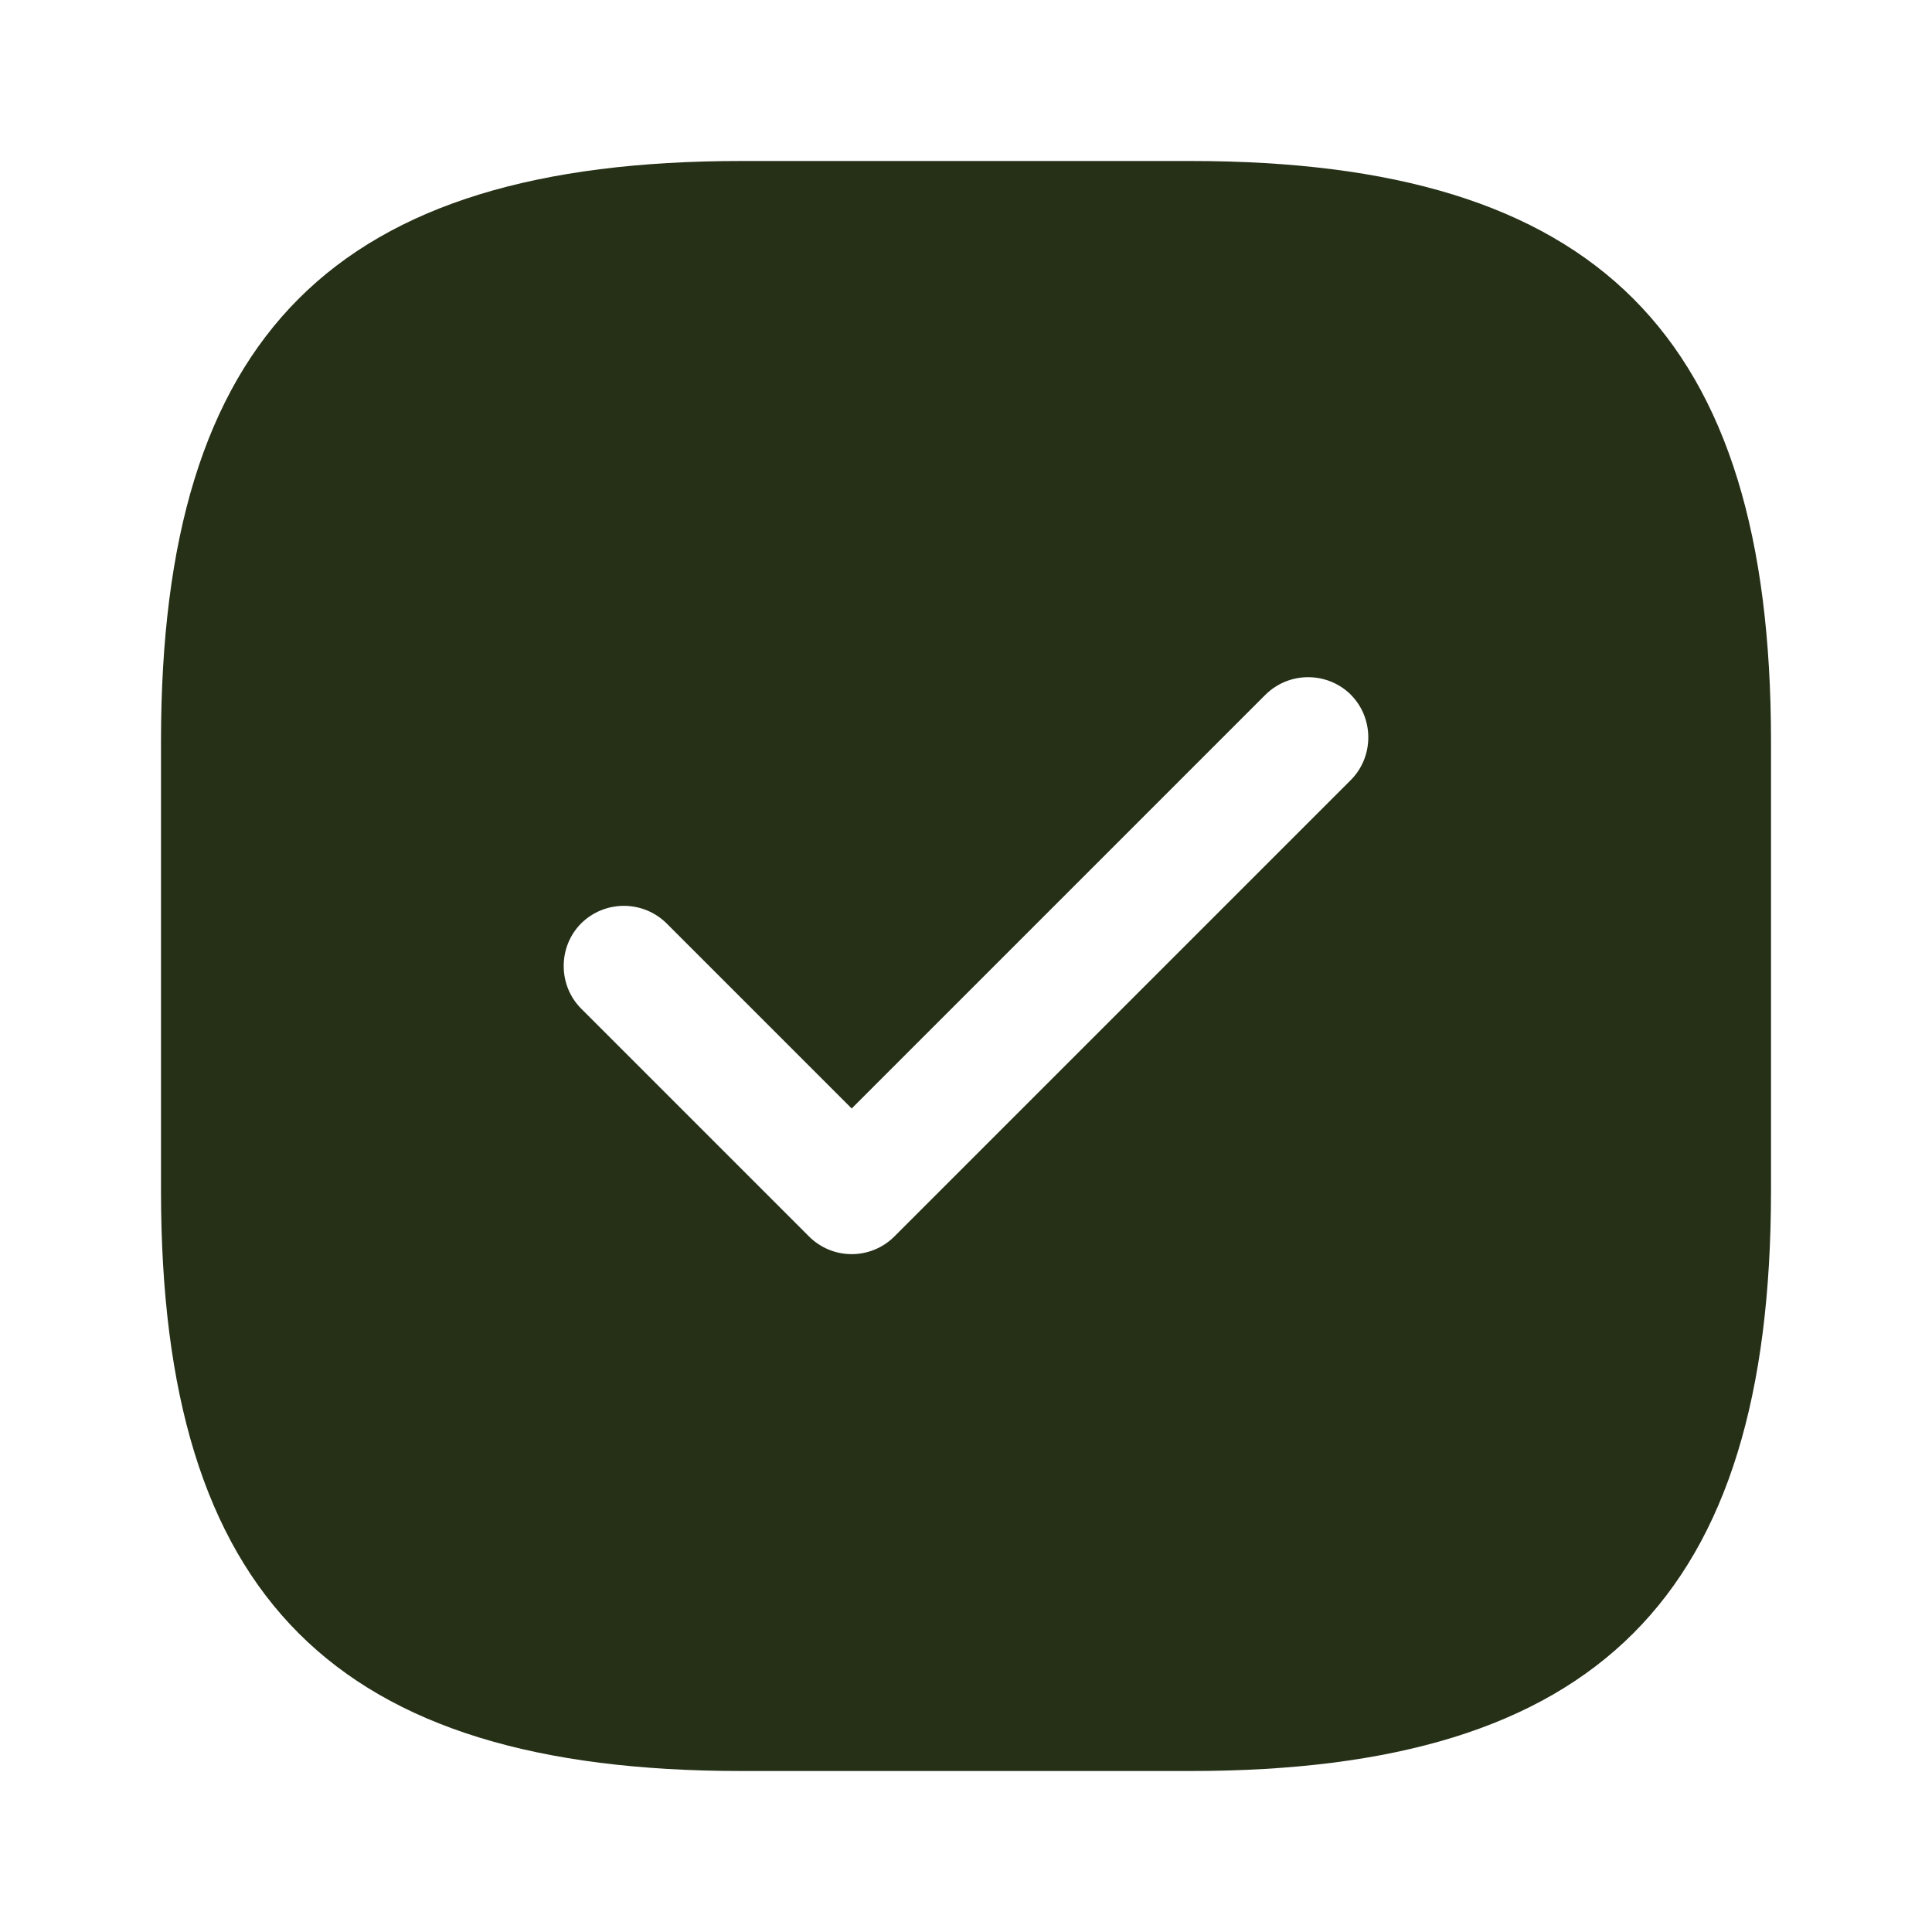
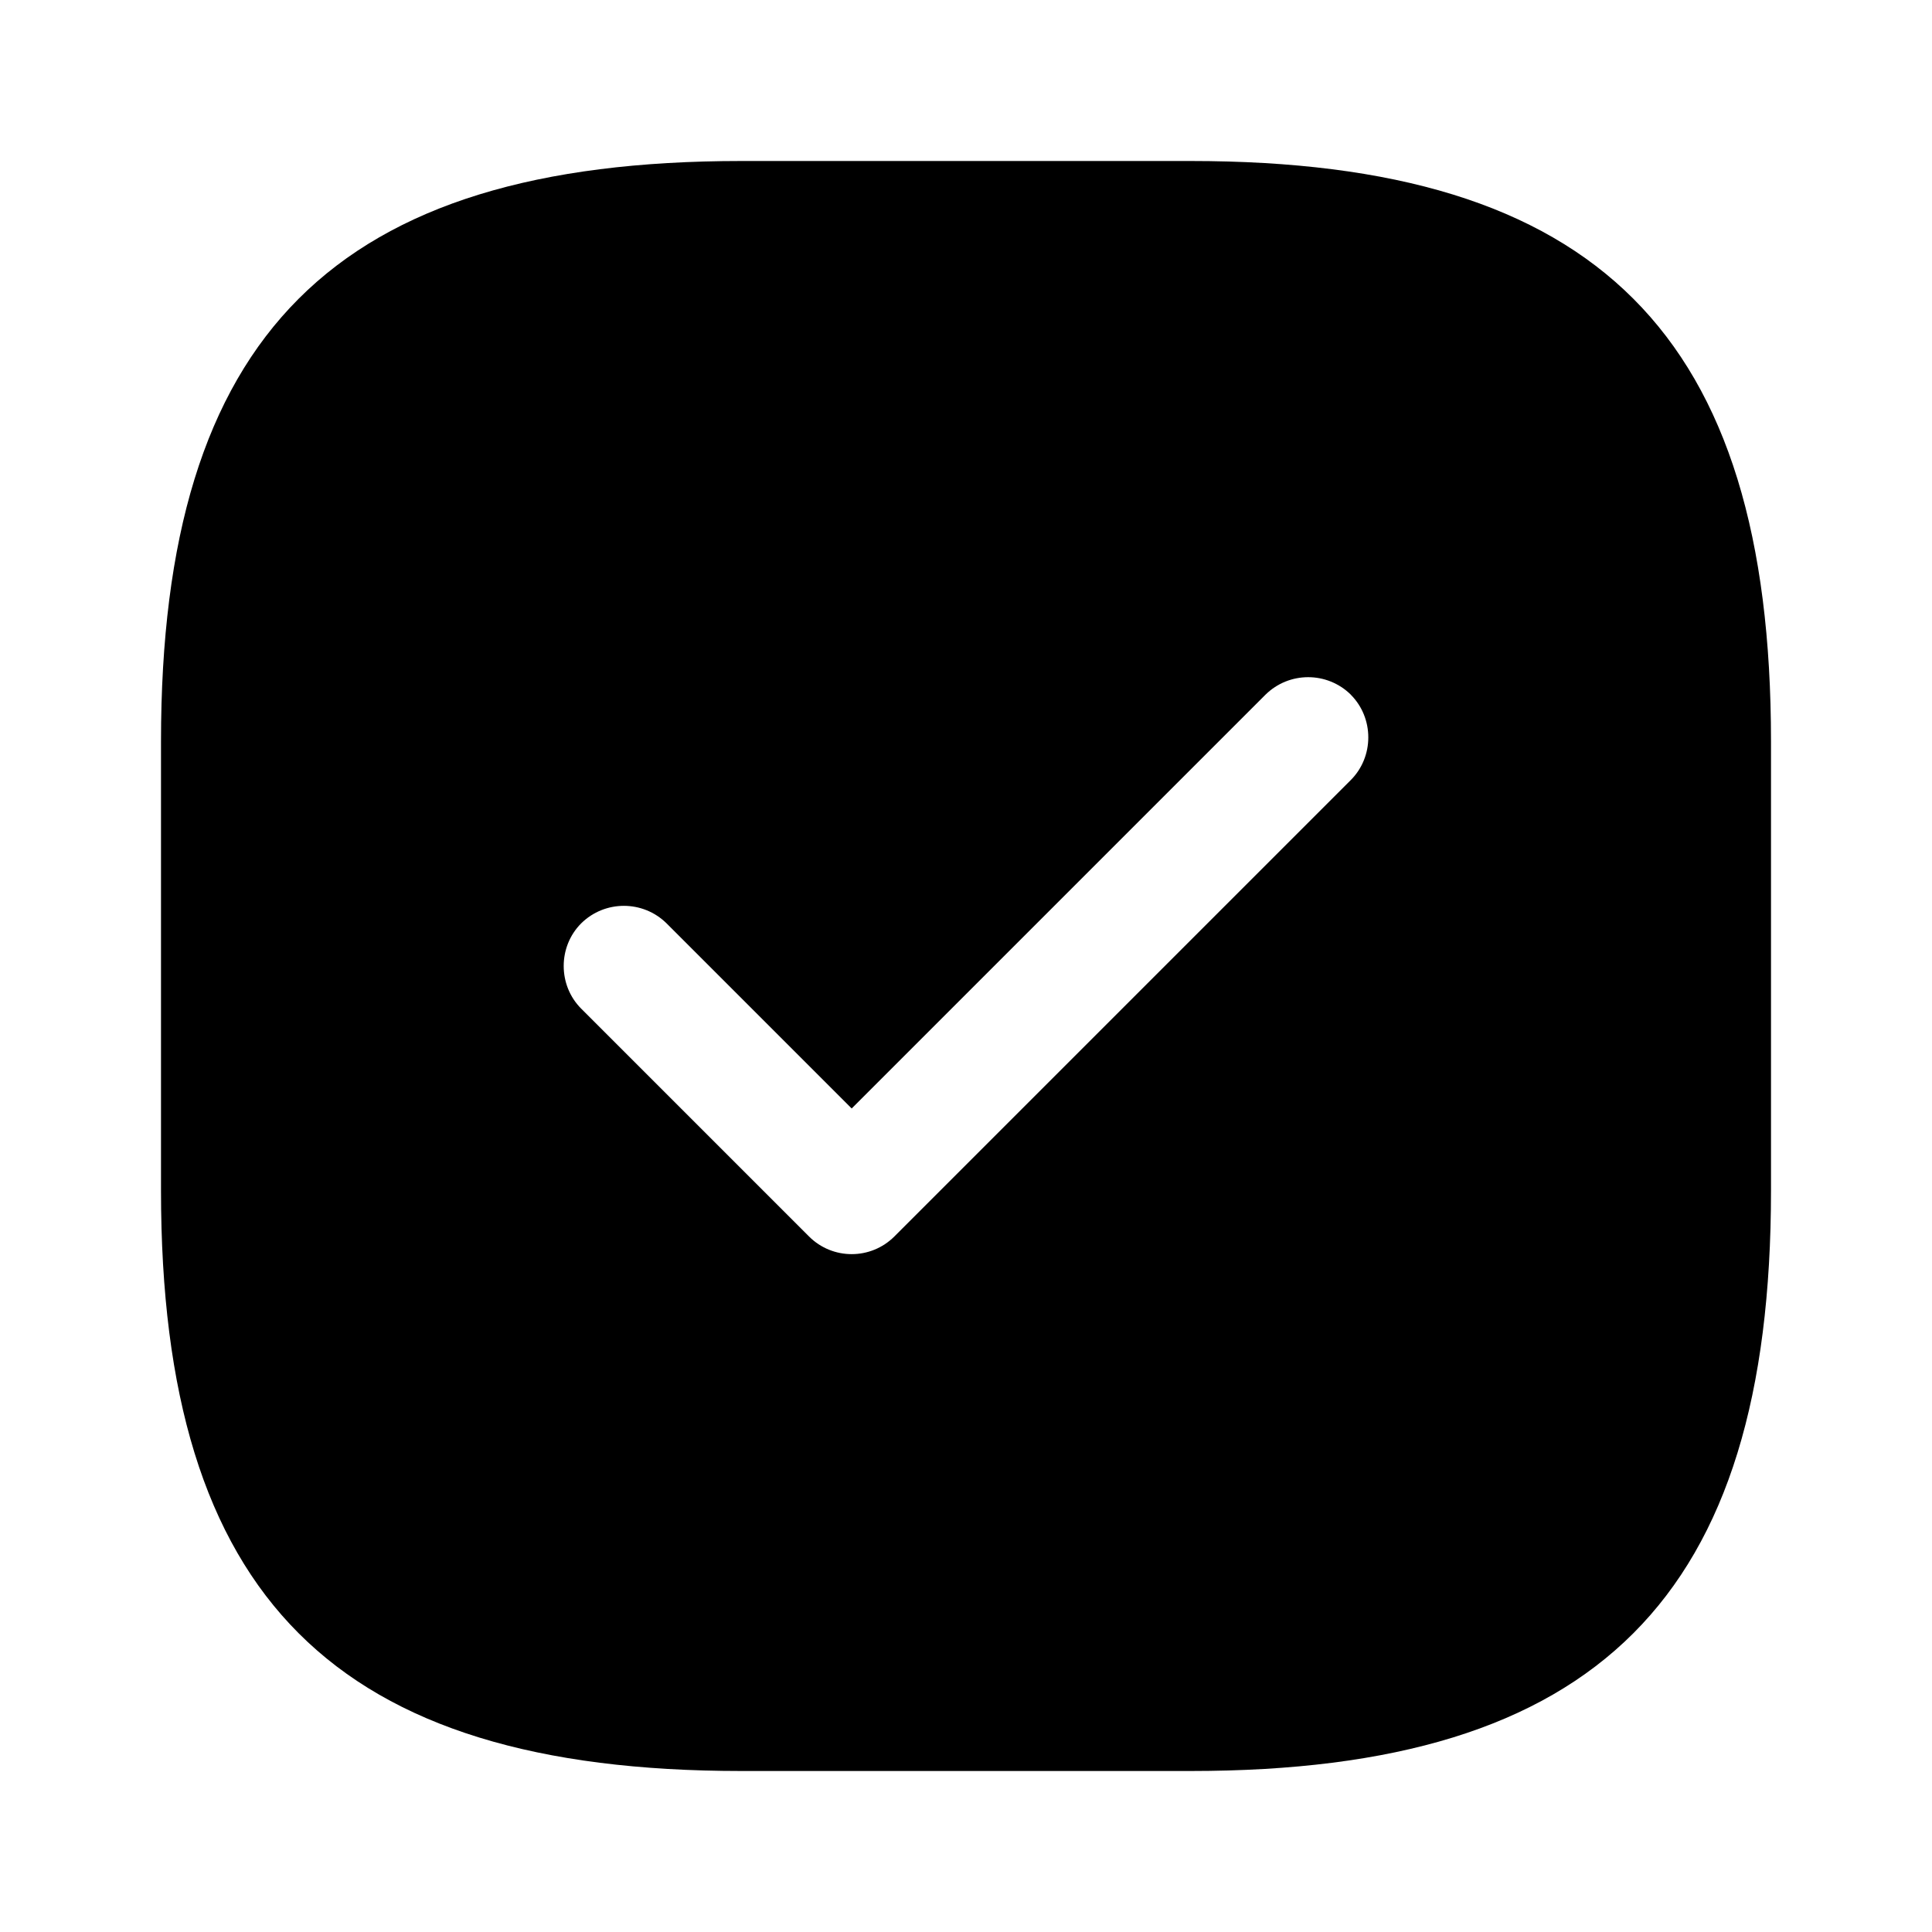
<svg xmlns="http://www.w3.org/2000/svg" width="24" height="24" fill="none" viewBox="0 0 24 24">
-   <path fill="#253017" d="M14.791 2C19.841 2 22 4.158 22 9.209v5.582C22 19.841 19.842 22 14.791 22H9.209C4.159 22 2 19.842 2 14.791V9.209C2 4.159 4.158 2 9.209 2zm1.99 6.63a.755.755 0 0 0-1.061 0l-5.14 5.14-2.3-2.3a.755.755 0 0 0-1.06 0c-.29.29-.29.77 0 1.06l2.83 2.83a.75.75 0 0 0 1.06 0l5.67-5.67c.29-.29.29-.77 0-1.06" />
+   <path fill="currentColor" d="M14.791 2C19.841 2 22 4.158 22 9.209v5.582C22 19.841 19.842 22 14.791 22H9.209C4.159 22 2 19.842 2 14.791V9.209C2 4.159 4.158 2 9.209 2zm1.99 6.63a.755.755 0 0 0-1.061 0l-5.14 5.14-2.3-2.3a.755.755 0 0 0-1.06 0c-.29.29-.29.77 0 1.06l2.83 2.83a.75.75 0 0 0 1.06 0l5.67-5.67c.29-.29.29-.77 0-1.06" />
</svg>
